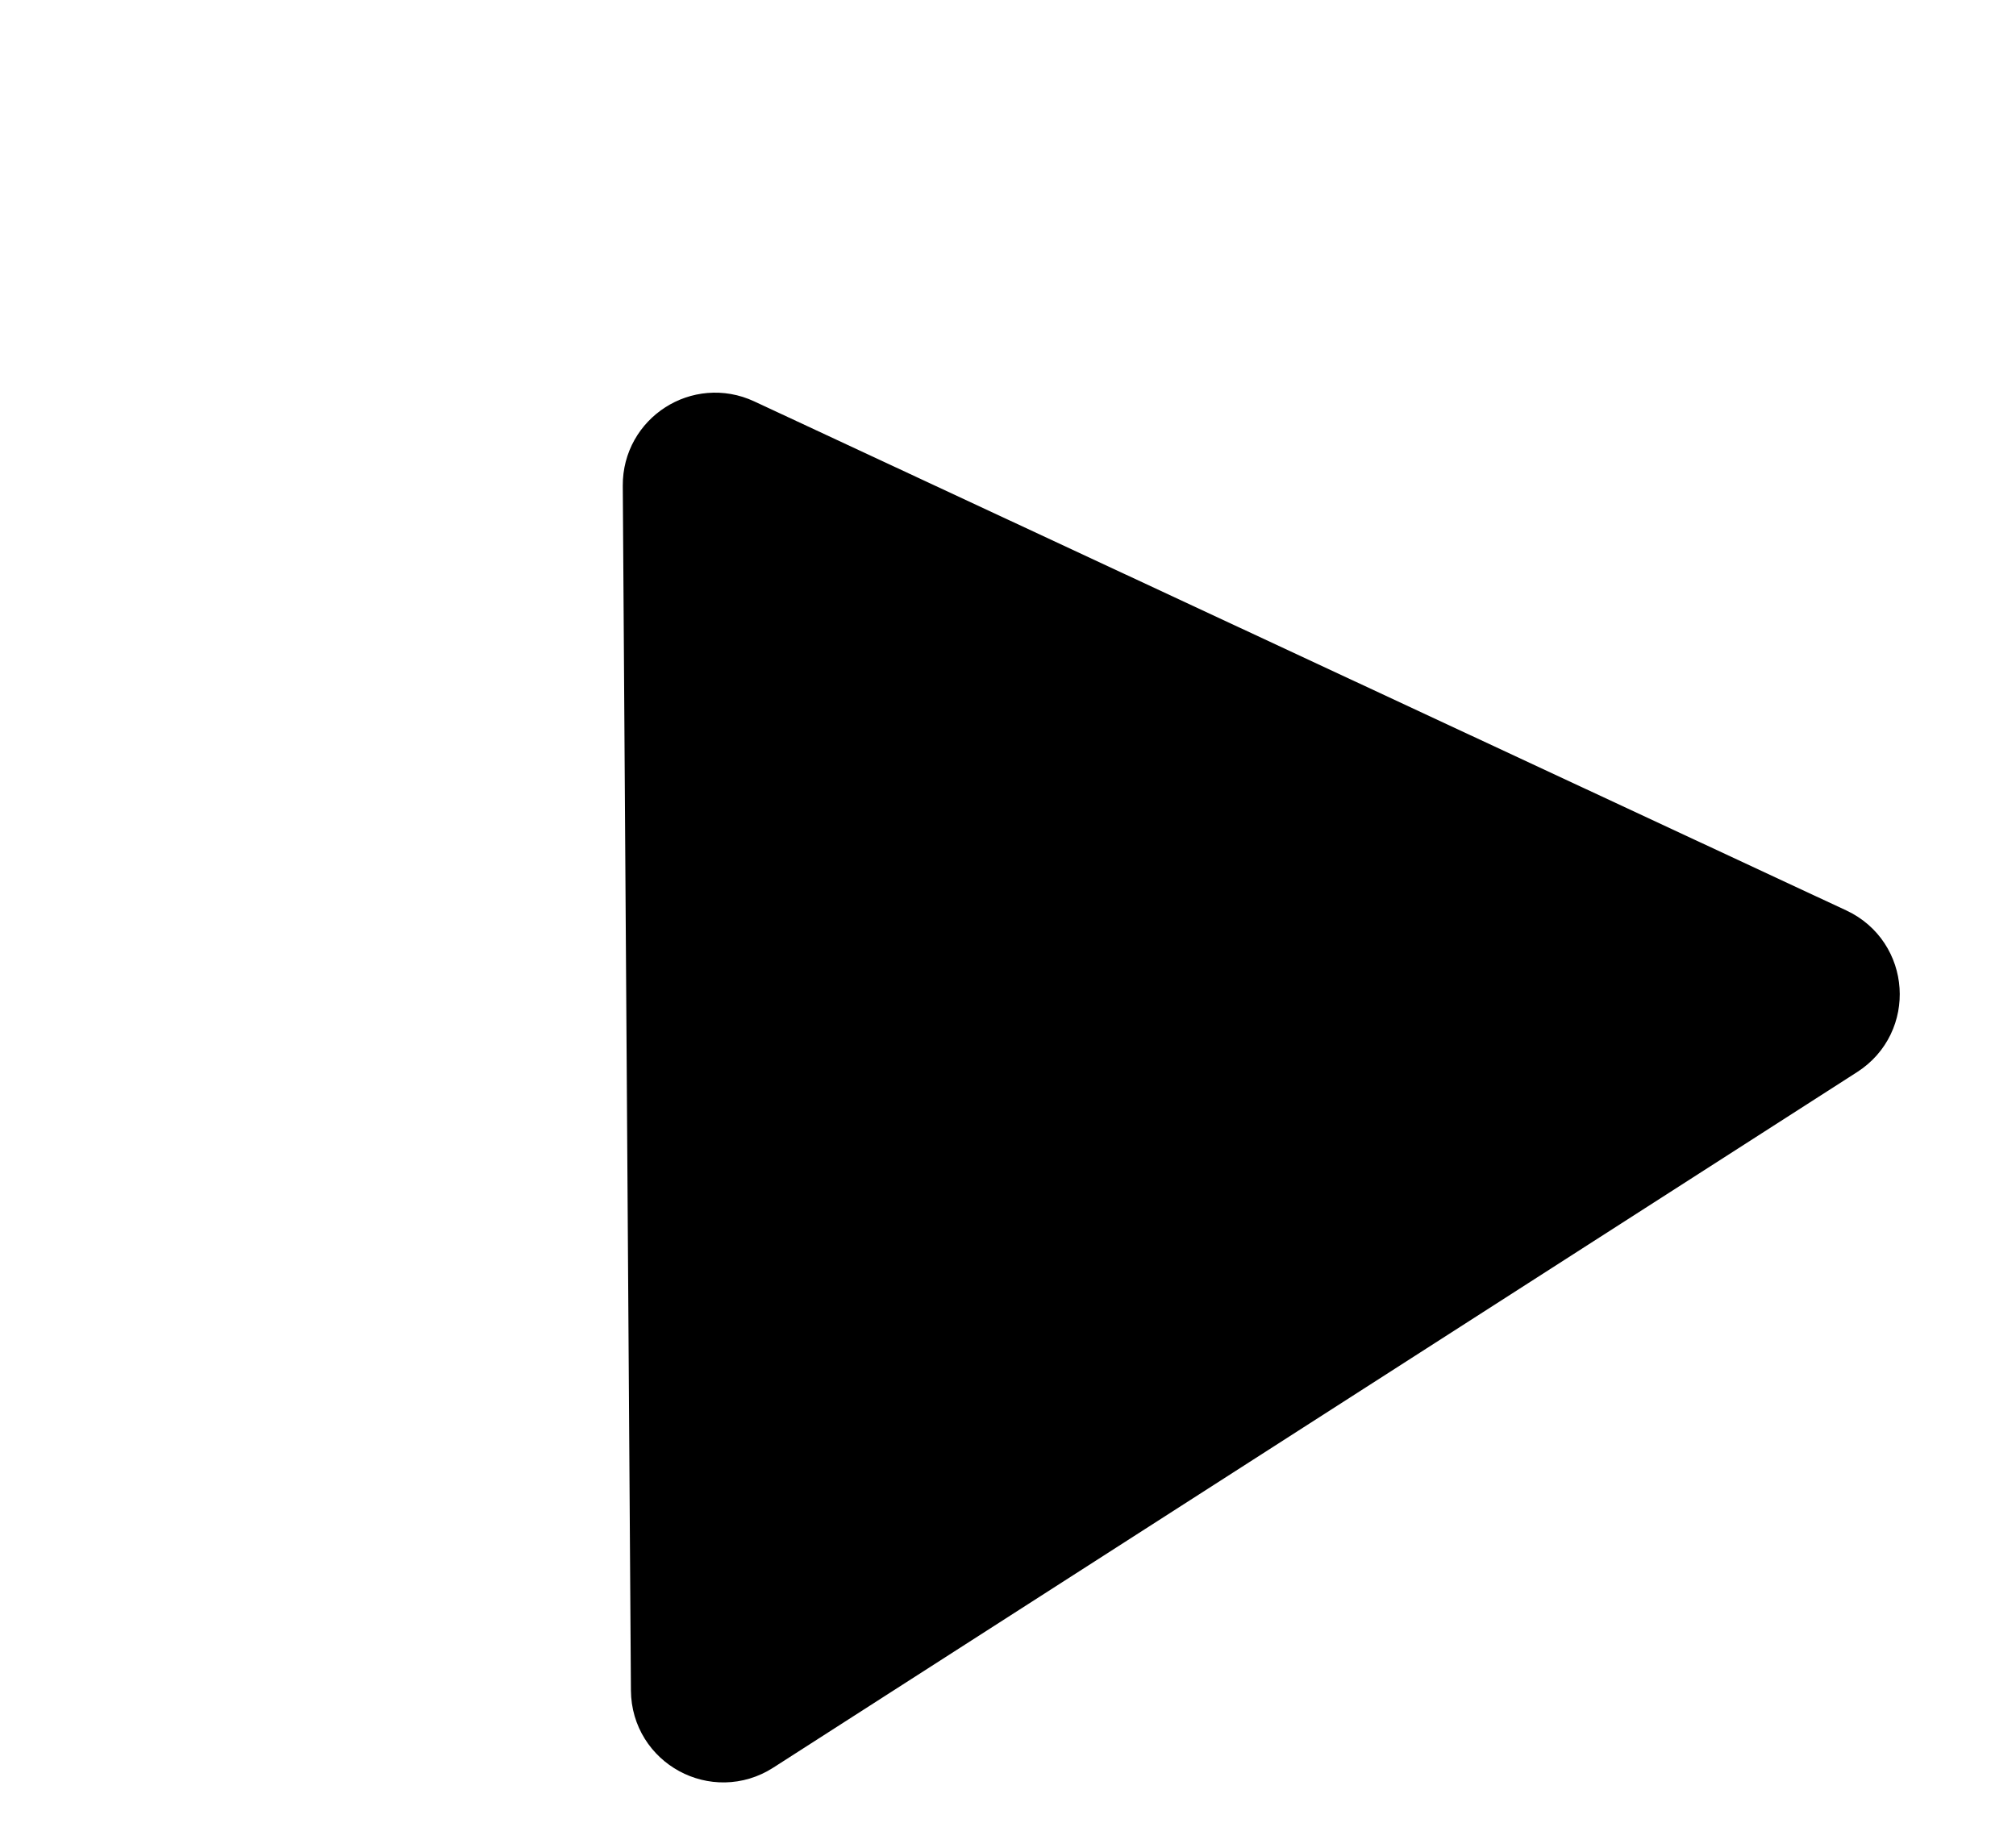
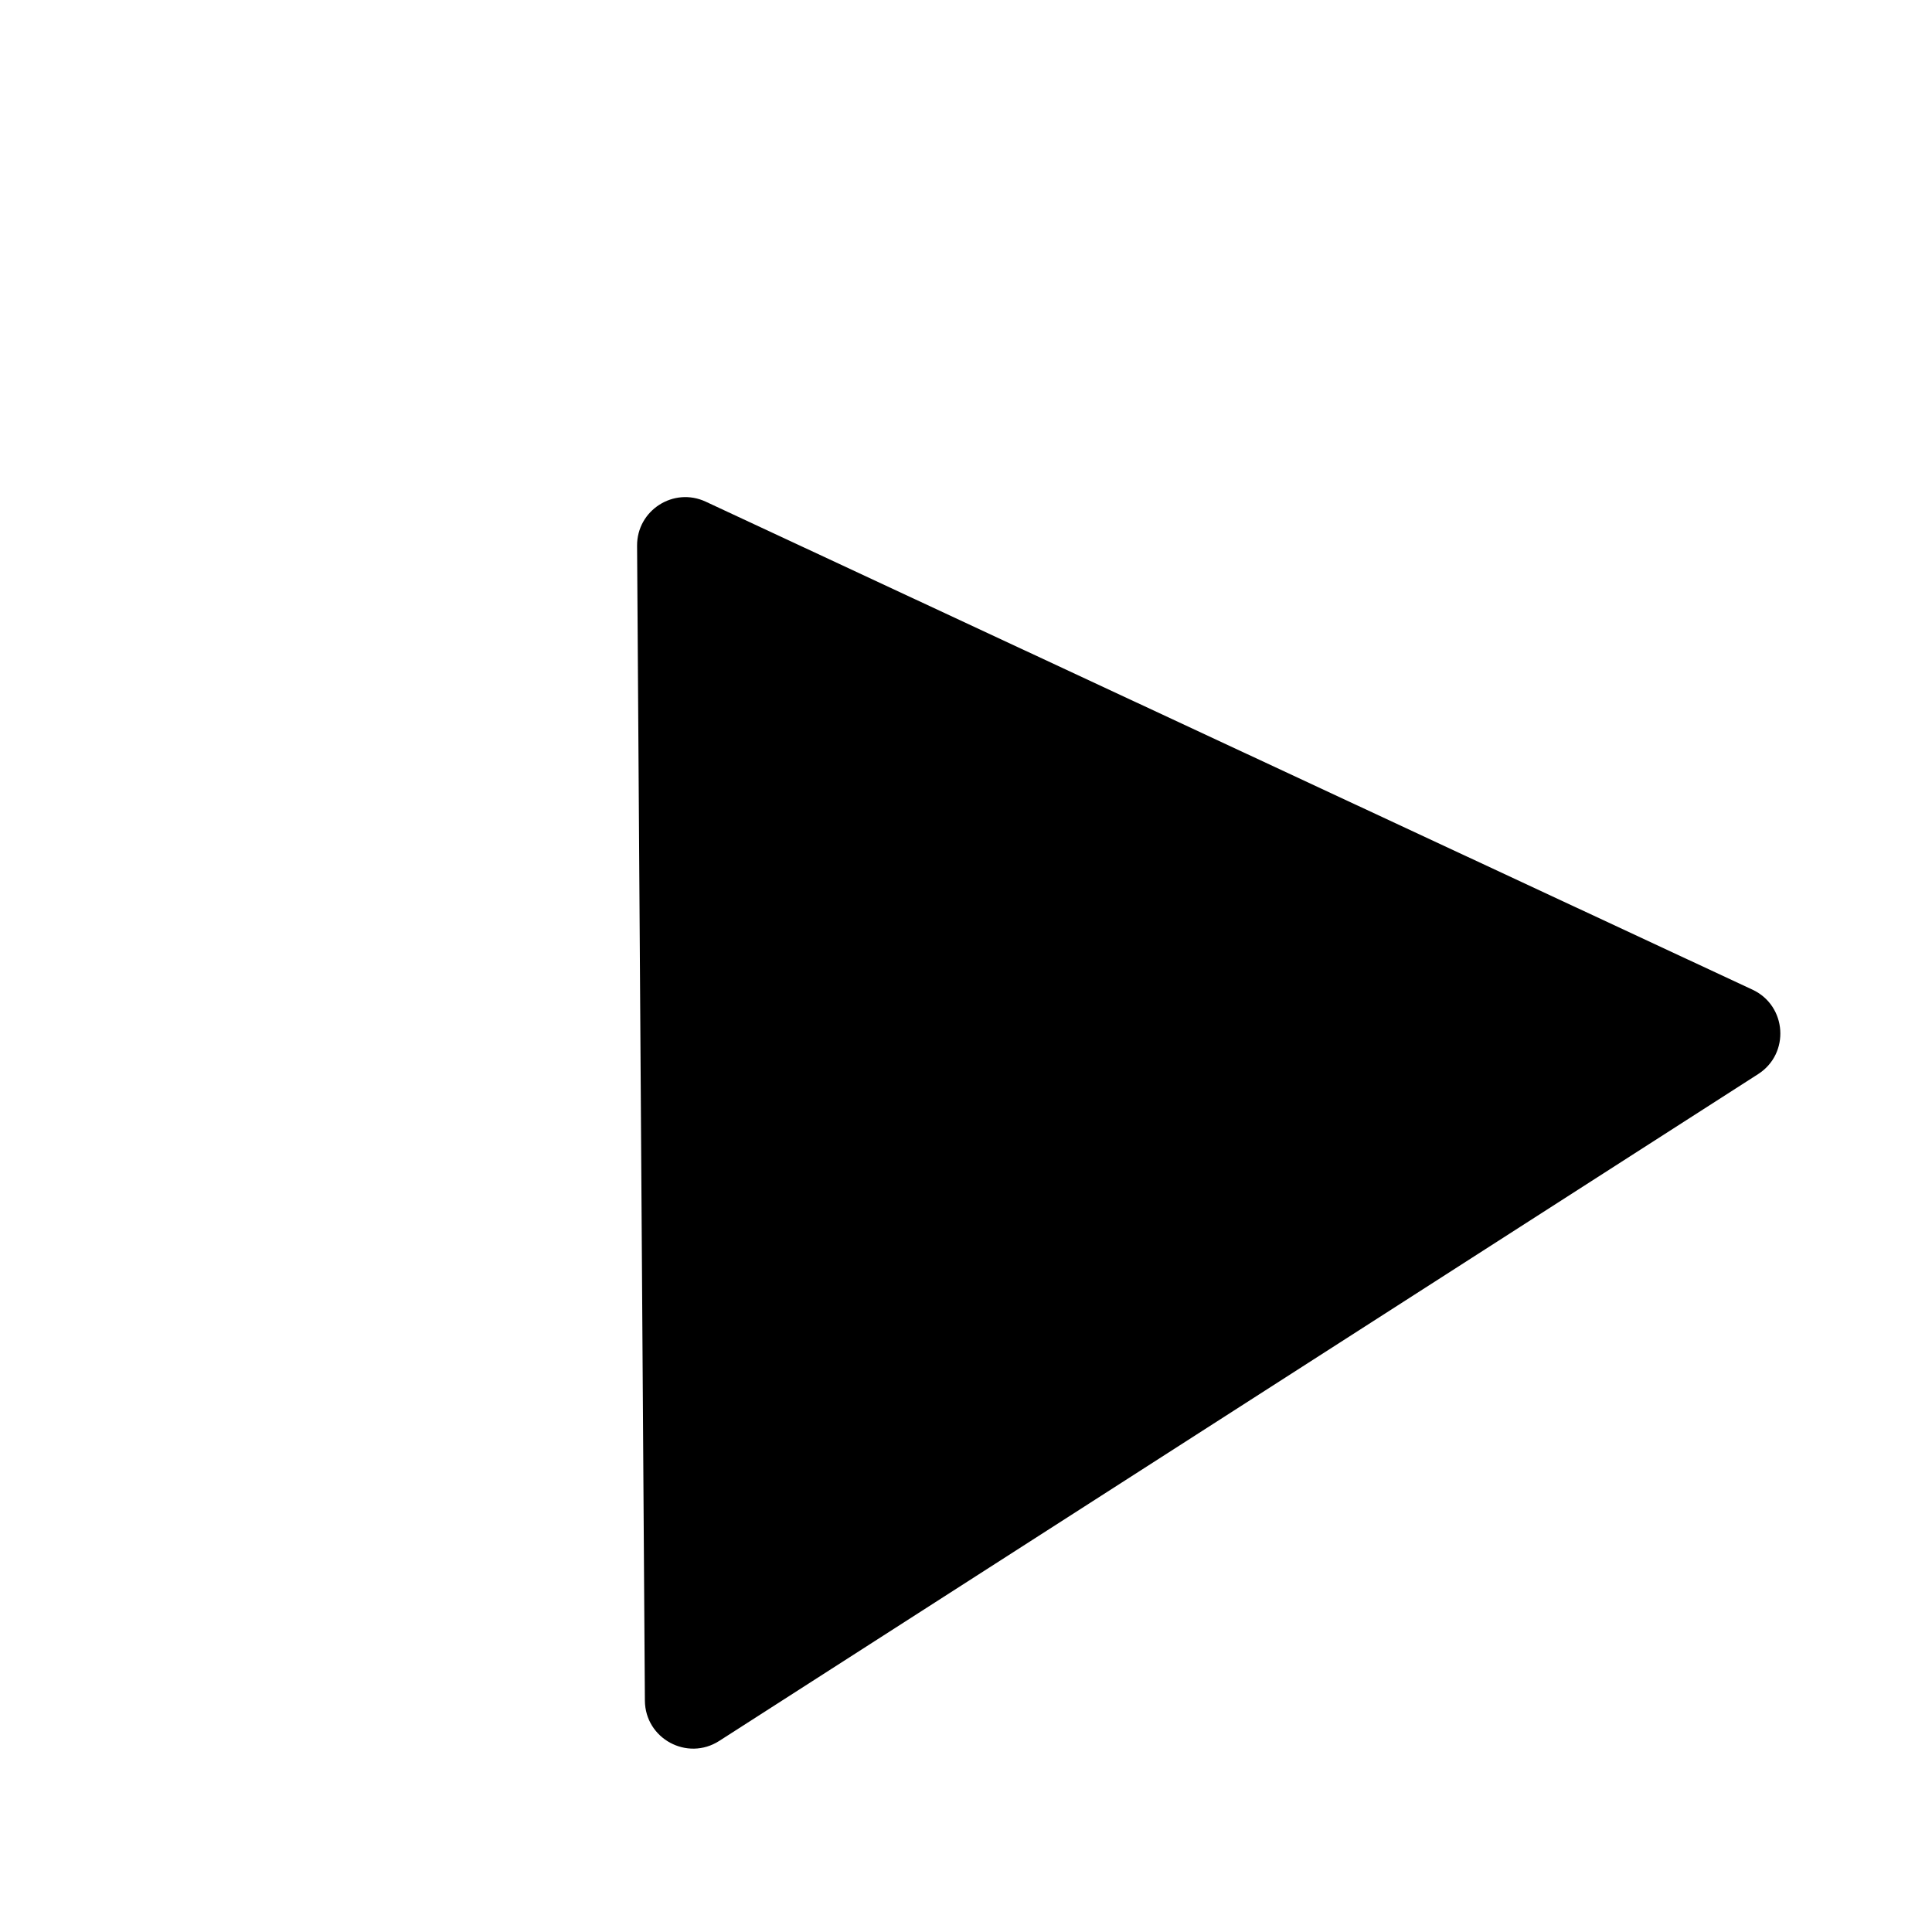
- <svg xmlns="http://www.w3.org/2000/svg" width="24" height="22" viewBox="0 0 24 22" fill="none">
-   <path d="M8.767 5.232L21.77 11.294C22.198 11.494 22.238 12.088 21.84 12.343L8.935 20.626C8.537 20.882 8.014 20.598 8.011 20.125L7.914 5.78C7.911 5.339 8.368 5.046 8.767 5.232Z" fill="black" stroke="black" />
+ <svg xmlns="http://www.w3.org/2000/svg" width="20" height="20" viewBox="0 0 24 22" fill="none">
+   <path d="M8.767 5.232L21.77 11.294C22.198 11.494 22.238 12.088 21.84 12.343L8.935 20.626C8.537 20.882 8.014 20.598 8.011 20.125L7.914 5.78C7.911 5.339 8.368 5.046 8.767 5.232Z" fill="black" />
</svg>
